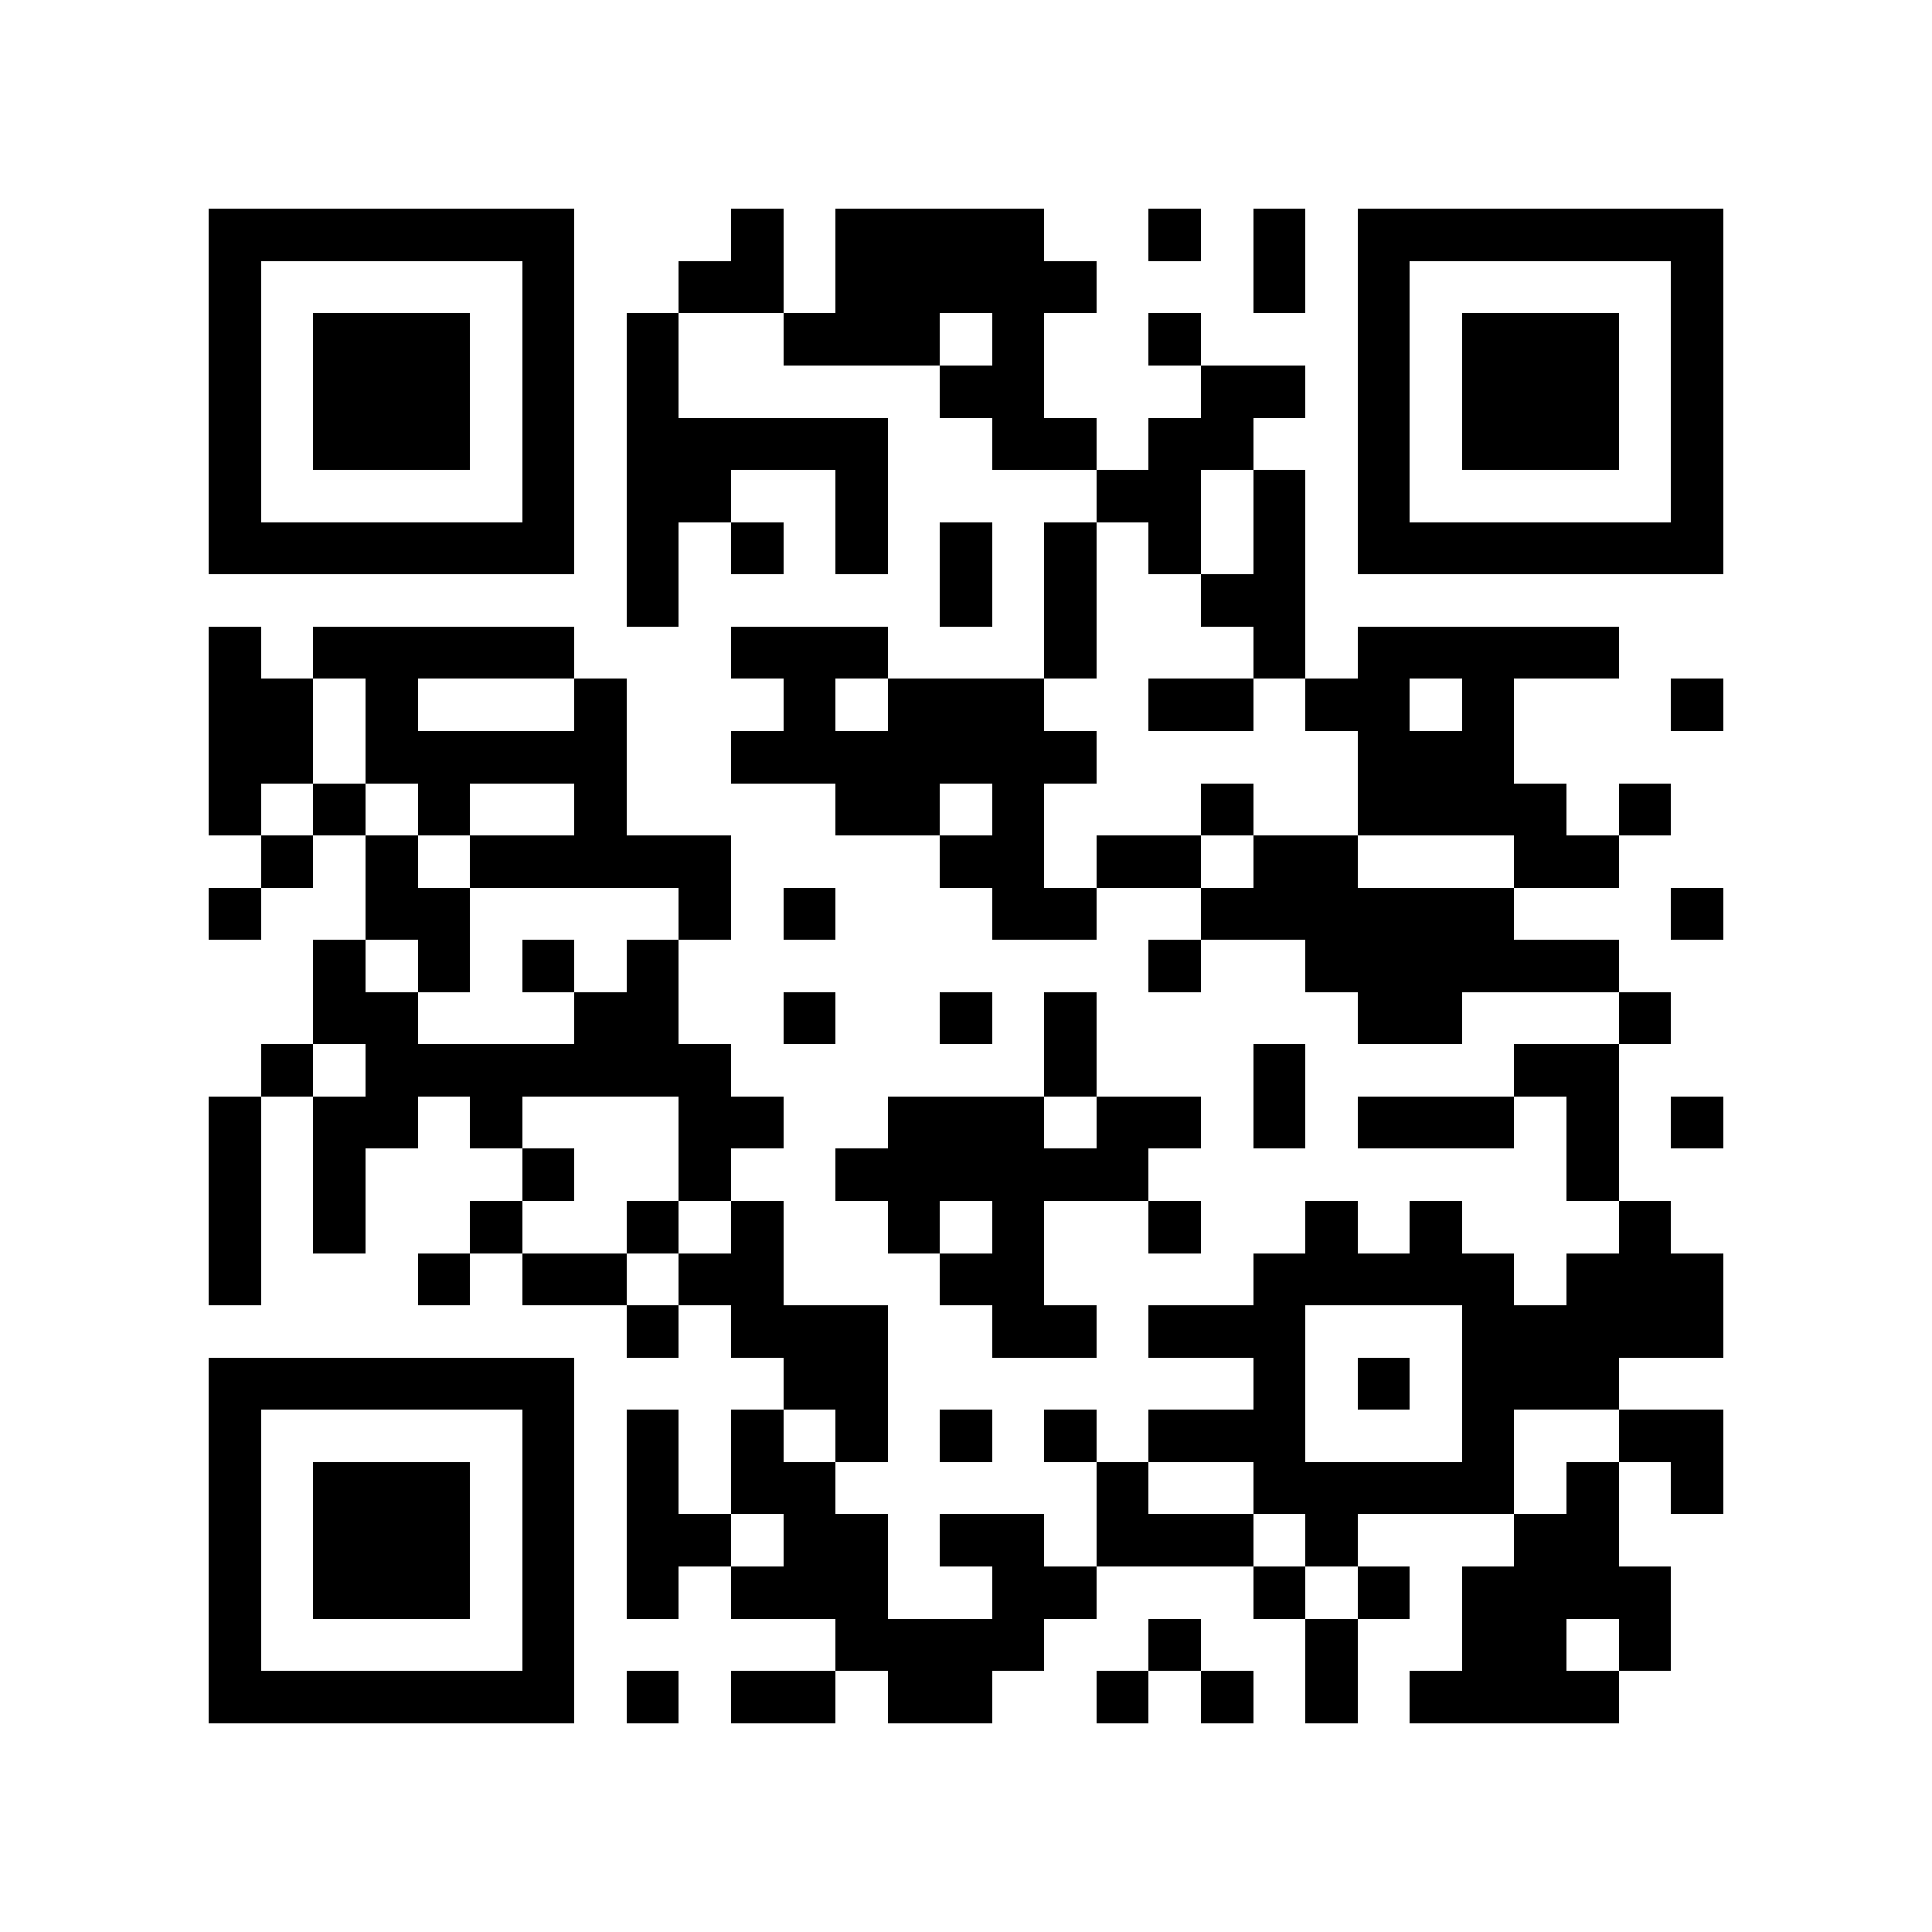
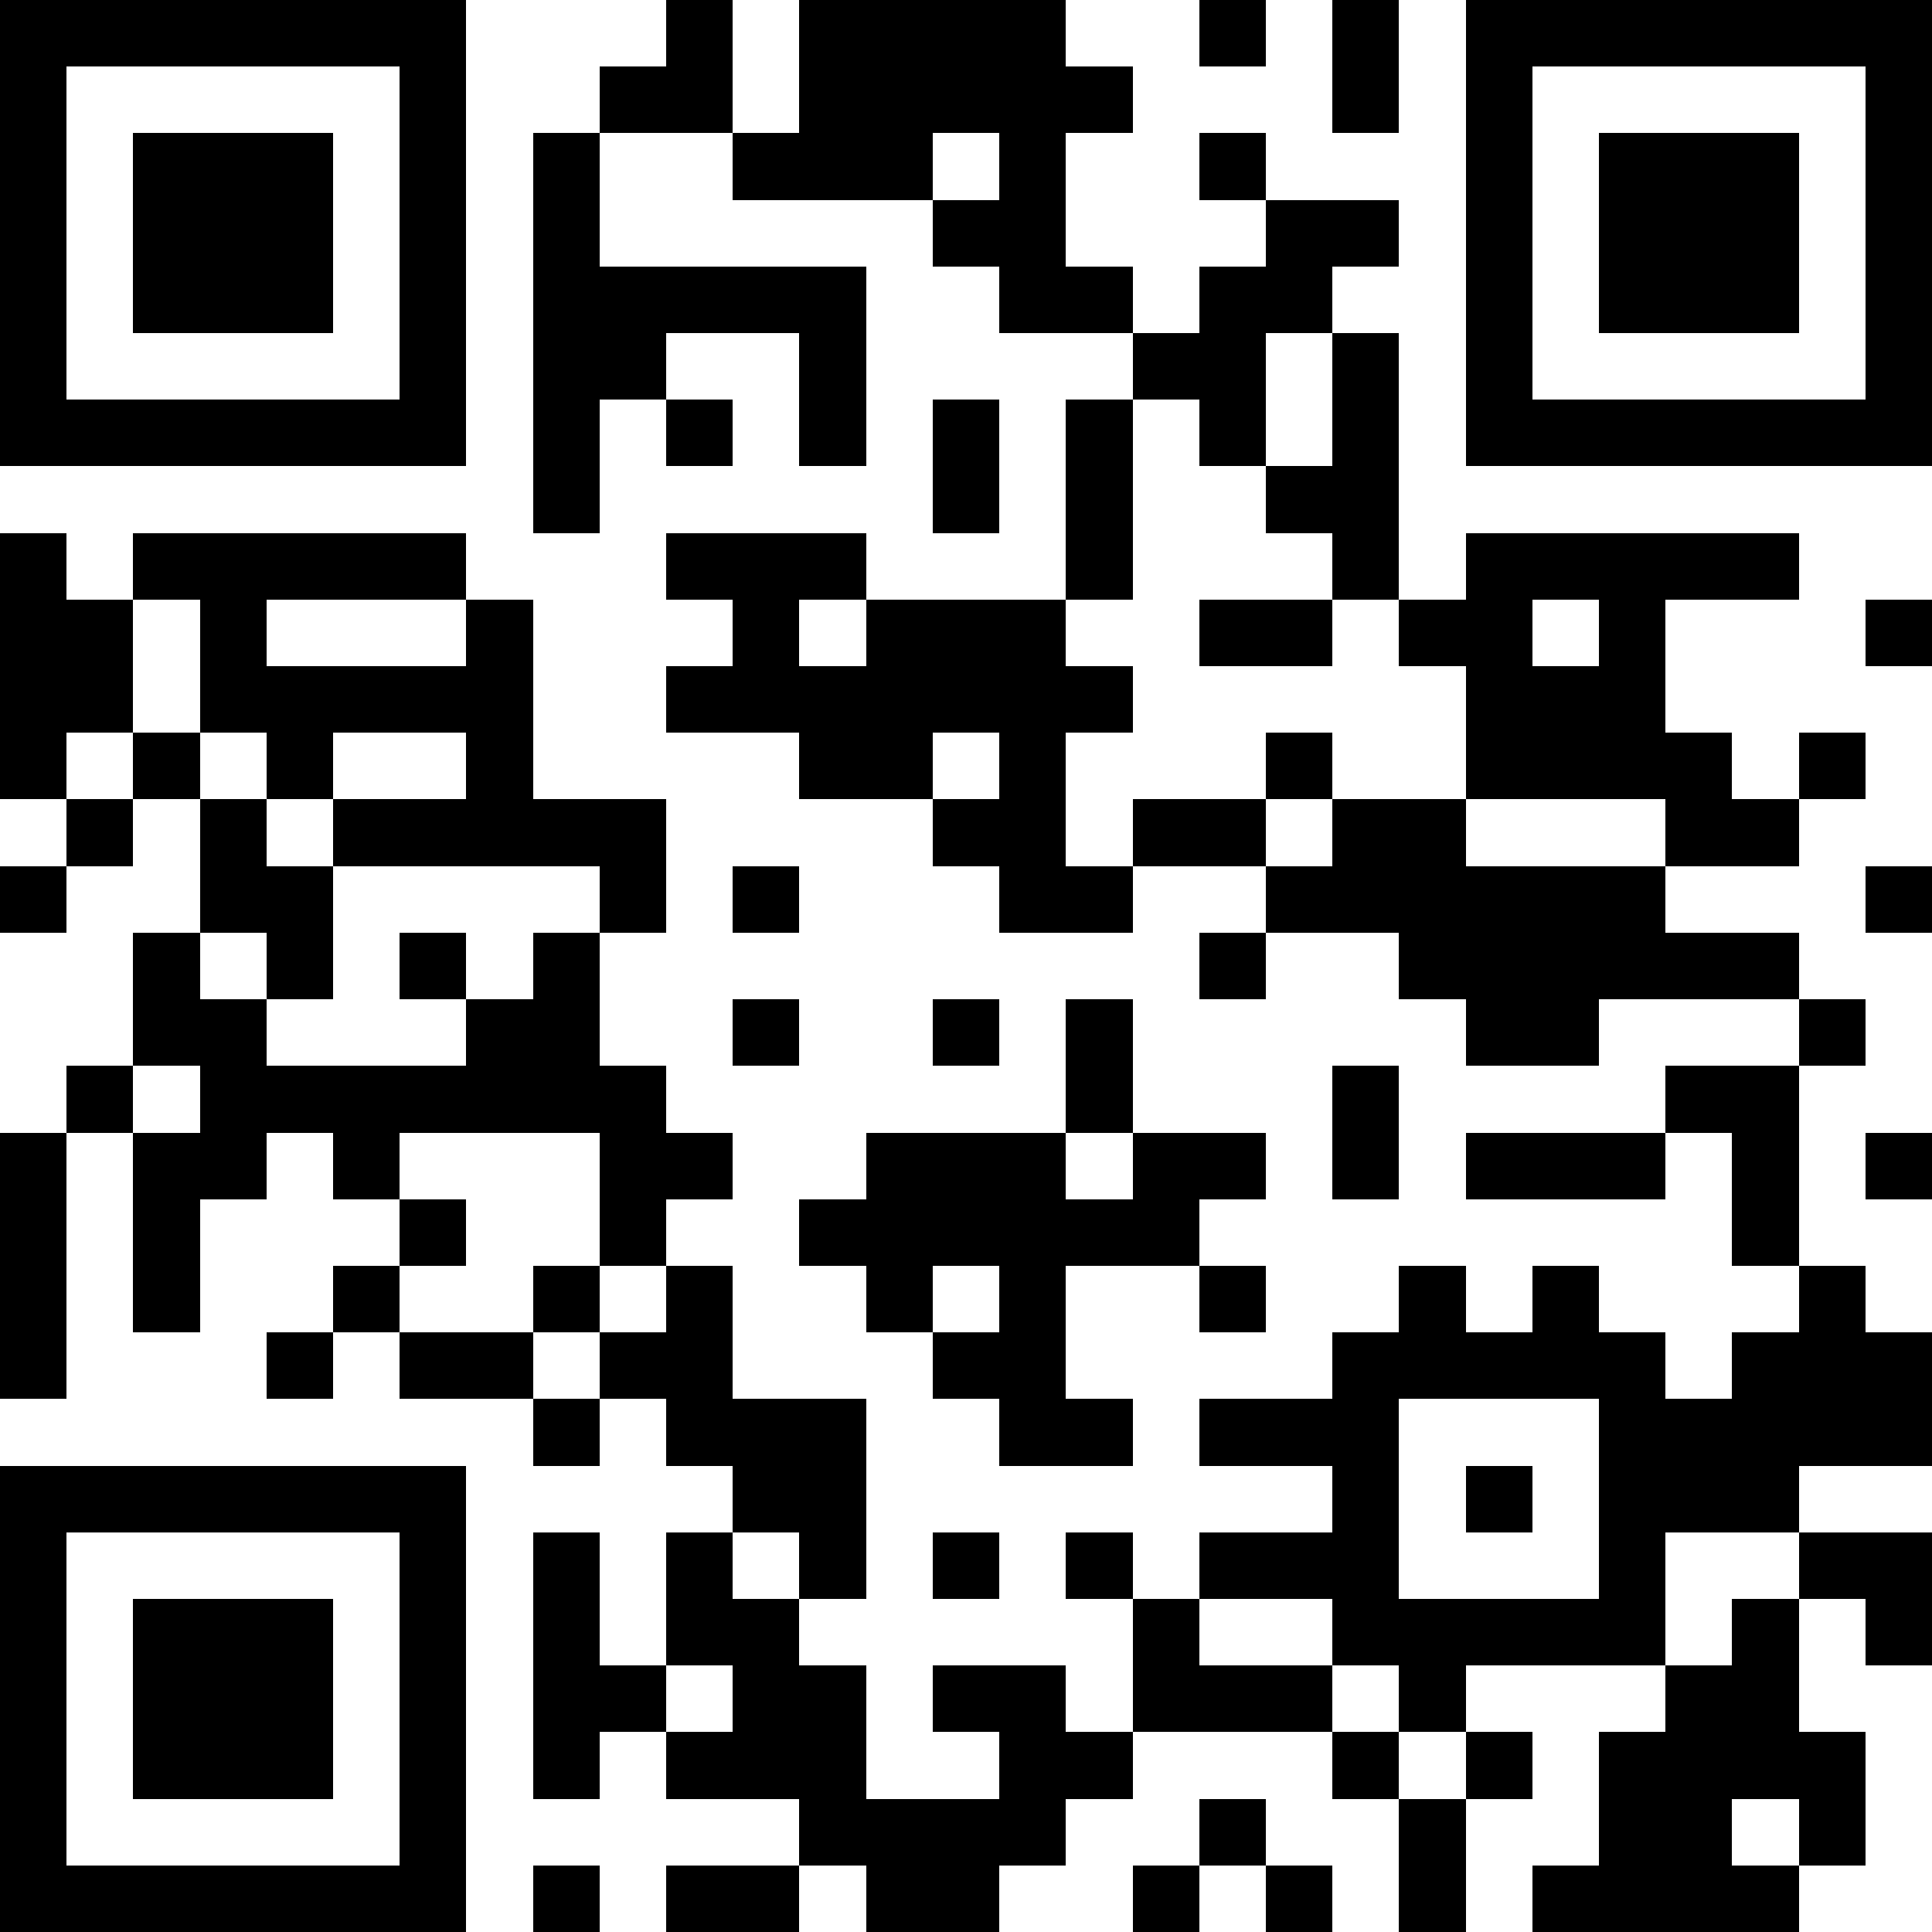
- <svg xmlns="http://www.w3.org/2000/svg" viewBox="0 0 37 37" shape-rendering="crispEdges">
+ <svg xmlns="http://www.w3.org/2000/svg" viewBox="4 4 29 29" shape-rendering="crispEdges">
  <path fill="#ffffff" d="M0 0h37v37H0z" />
  <path stroke="#000000" d="M4 4.5h7m3 0h1m1 0h4m2 0h1m1 0h1m1 0h7M4 5.5h1m5 0h1m2 0h2m1 0h5m3 0h1m1 0h1m5 0h1M4 6.5h1m1 0h3m1 0h1m1 0h1m2 0h3m1 0h1m2 0h1m3 0h1m1 0h3m1 0h1M4 7.5h1m1 0h3m1 0h1m1 0h1m5 0h2m3 0h2m1 0h1m1 0h3m1 0h1M4 8.5h1m1 0h3m1 0h1m1 0h5m2 0h2m1 0h2m2 0h1m1 0h3m1 0h1M4 9.5h1m5 0h1m1 0h2m2 0h1m4 0h2m1 0h1m1 0h1m5 0h1M4 10.5h7m1 0h1m1 0h1m1 0h1m1 0h1m1 0h1m1 0h1m1 0h1m1 0h7M12 11.5h1m5 0h1m1 0h1m2 0h2M4 12.5h1m1 0h5m3 0h3m3 0h1m3 0h1m1 0h5M4 13.5h2m1 0h1m3 0h1m3 0h1m1 0h3m2 0h2m1 0h2m1 0h1m3 0h1M4 14.5h2m1 0h5m2 0h7m5 0h3M4 15.5h1m1 0h1m1 0h1m2 0h1m4 0h2m1 0h1m3 0h1m2 0h4m1 0h1M5 16.5h1m1 0h1m1 0h5m4 0h2m1 0h2m1 0h2m3 0h2M4 17.5h1m2 0h2m4 0h1m1 0h1m3 0h2m2 0h6m3 0h1M6 18.5h1m1 0h1m1 0h1m1 0h1m9 0h1m2 0h6M6 19.5h2m3 0h2m2 0h1m2 0h1m1 0h1m5 0h2m3 0h1M5 20.5h1m1 0h7m6 0h1m3 0h1m4 0h2M4 21.5h1m1 0h2m1 0h1m3 0h2m2 0h3m1 0h2m1 0h1m1 0h3m1 0h1m1 0h1M4 22.5h1m1 0h1m3 0h1m2 0h1m2 0h6m8 0h1M4 23.5h1m1 0h1m2 0h1m2 0h1m1 0h1m2 0h1m1 0h1m2 0h1m2 0h1m1 0h1m3 0h1M4 24.5h1m3 0h1m1 0h2m1 0h2m3 0h2m4 0h5m1 0h3M12 25.5h1m1 0h3m2 0h2m1 0h3m3 0h5M4 26.5h7m4 0h2m7 0h1m1 0h1m1 0h3M4 27.5h1m5 0h1m1 0h1m1 0h1m1 0h1m1 0h1m1 0h1m1 0h3m3 0h1m2 0h2M4 28.5h1m1 0h3m1 0h1m1 0h1m1 0h2m5 0h1m2 0h5m1 0h1m1 0h1M4 29.5h1m1 0h3m1 0h1m1 0h2m1 0h2m1 0h2m1 0h3m1 0h1m3 0h2M4 30.5h1m1 0h3m1 0h1m1 0h1m1 0h3m2 0h2m3 0h1m1 0h1m1 0h4M4 31.5h1m5 0h1m5 0h4m2 0h1m2 0h1m2 0h2m1 0h1M4 32.5h7m1 0h1m1 0h2m1 0h2m2 0h1m1 0h1m1 0h1m1 0h4" />
</svg>
